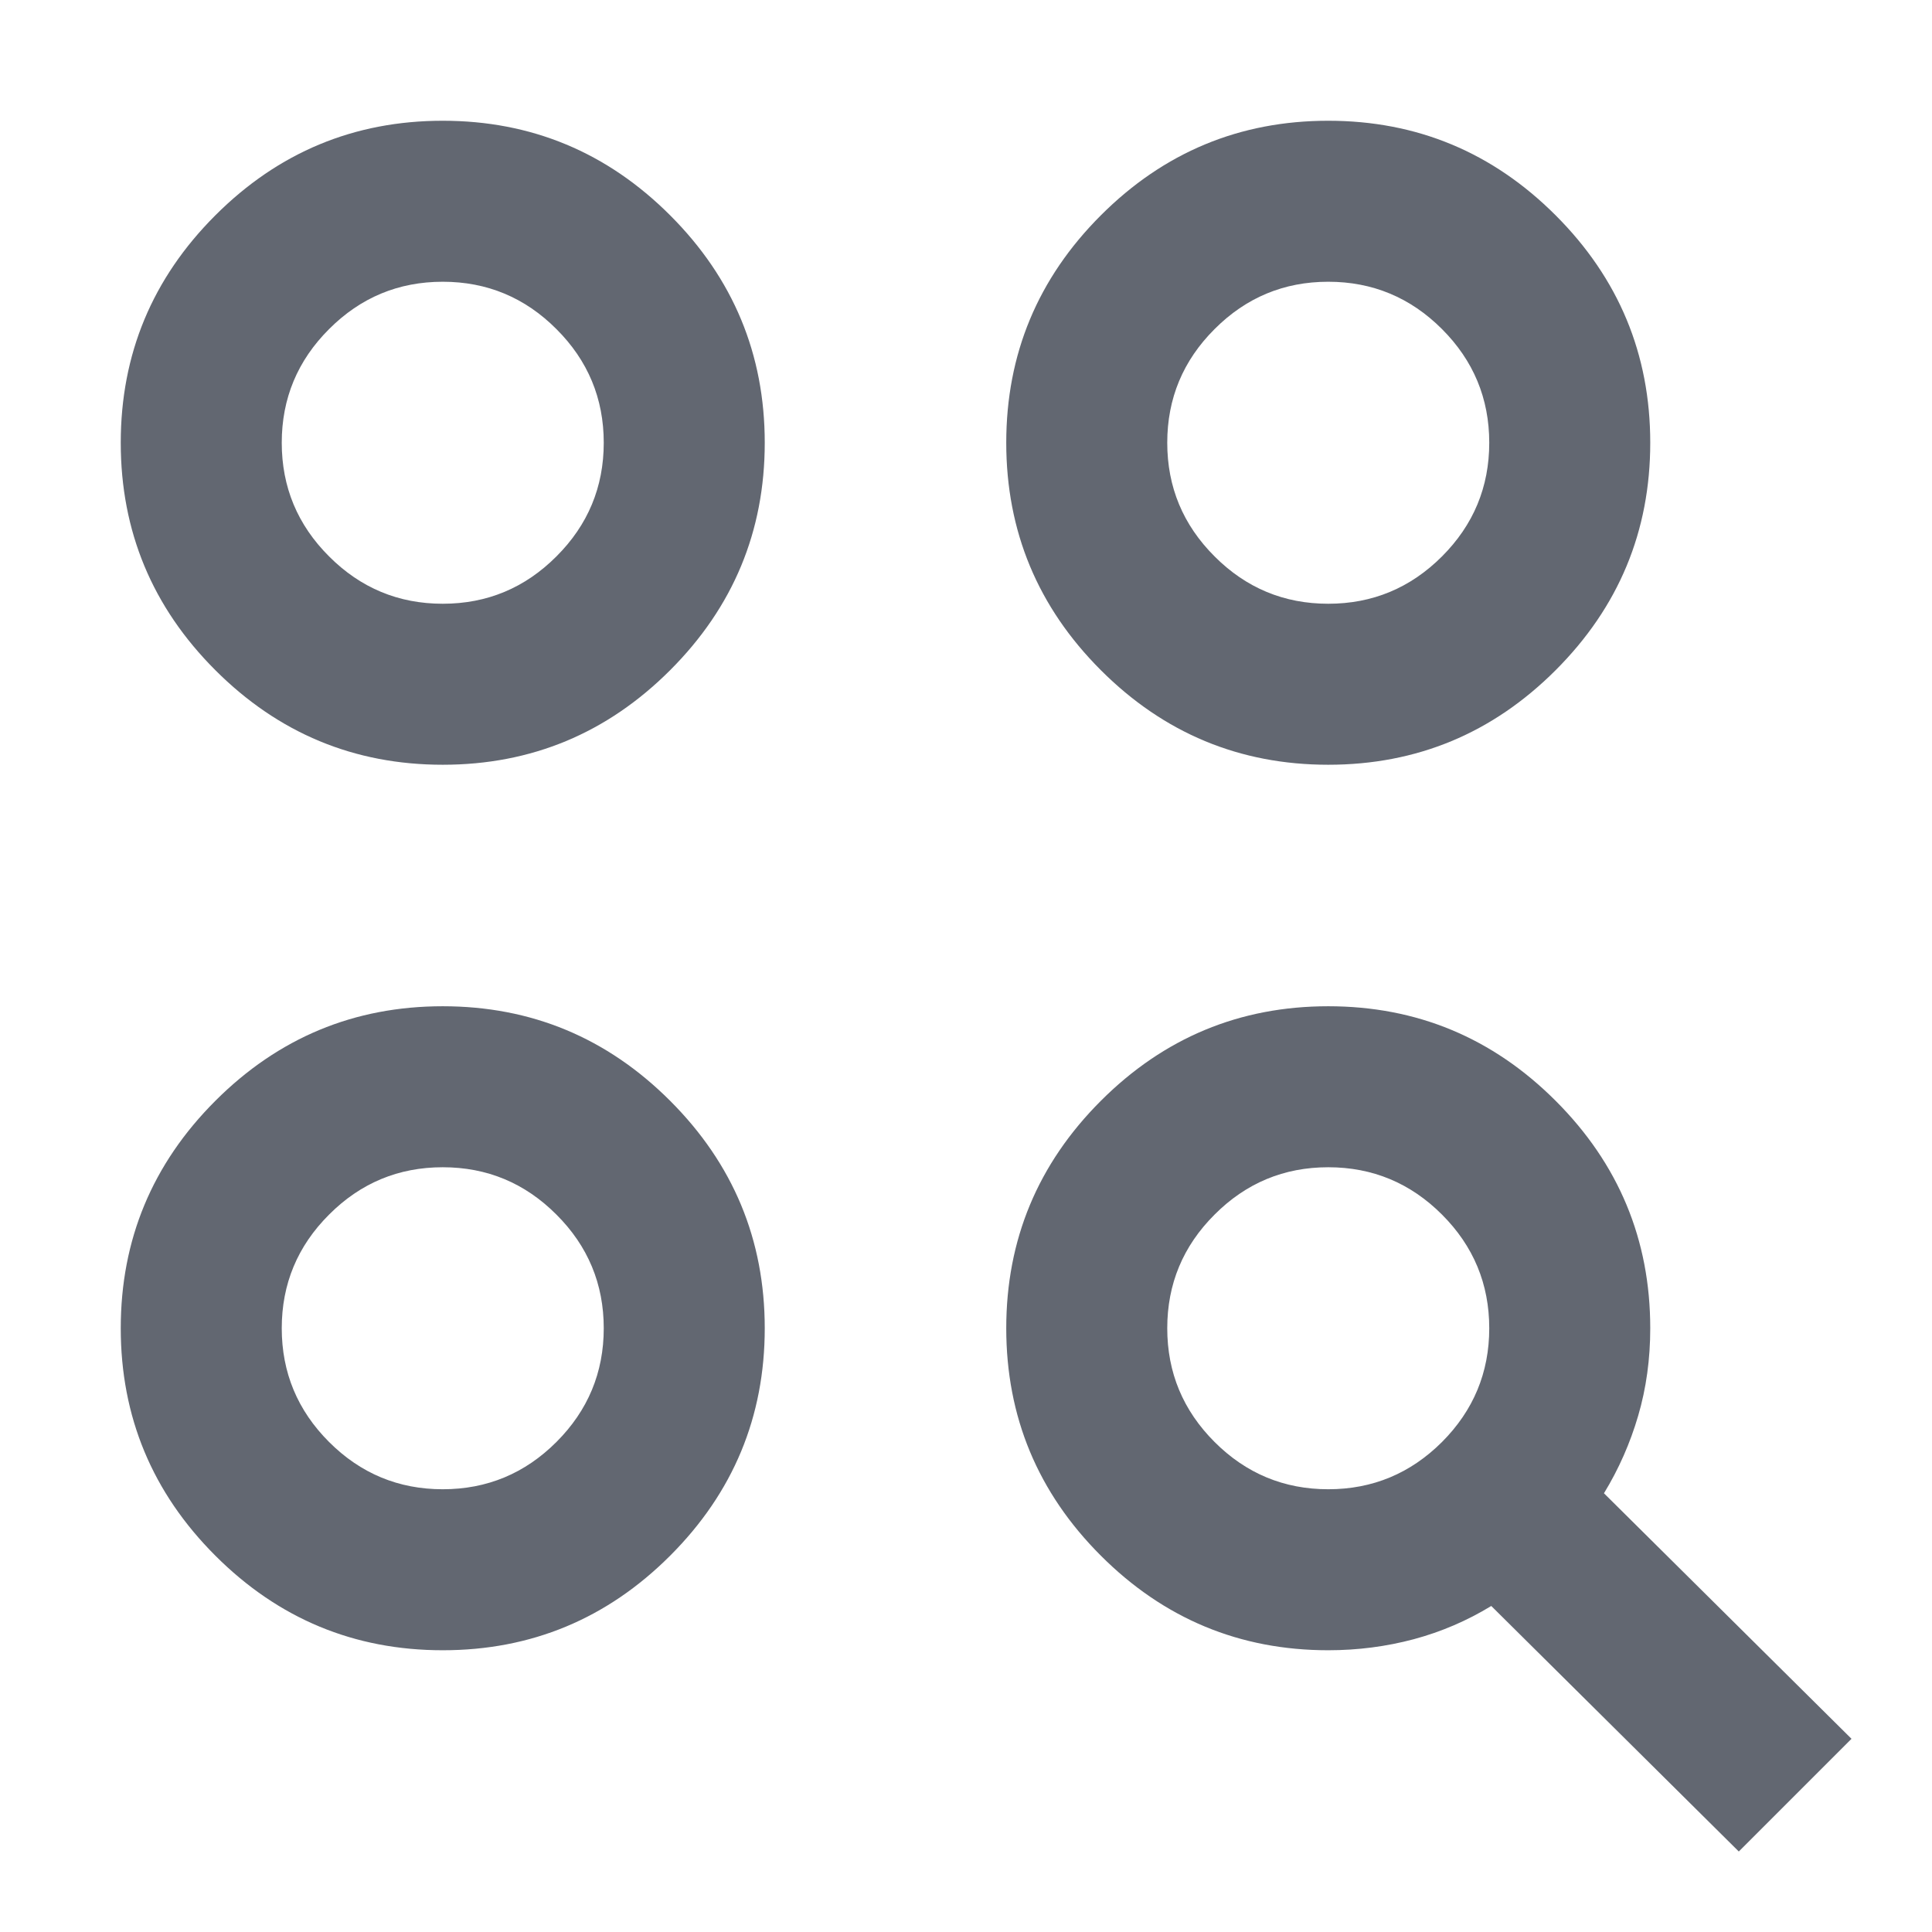
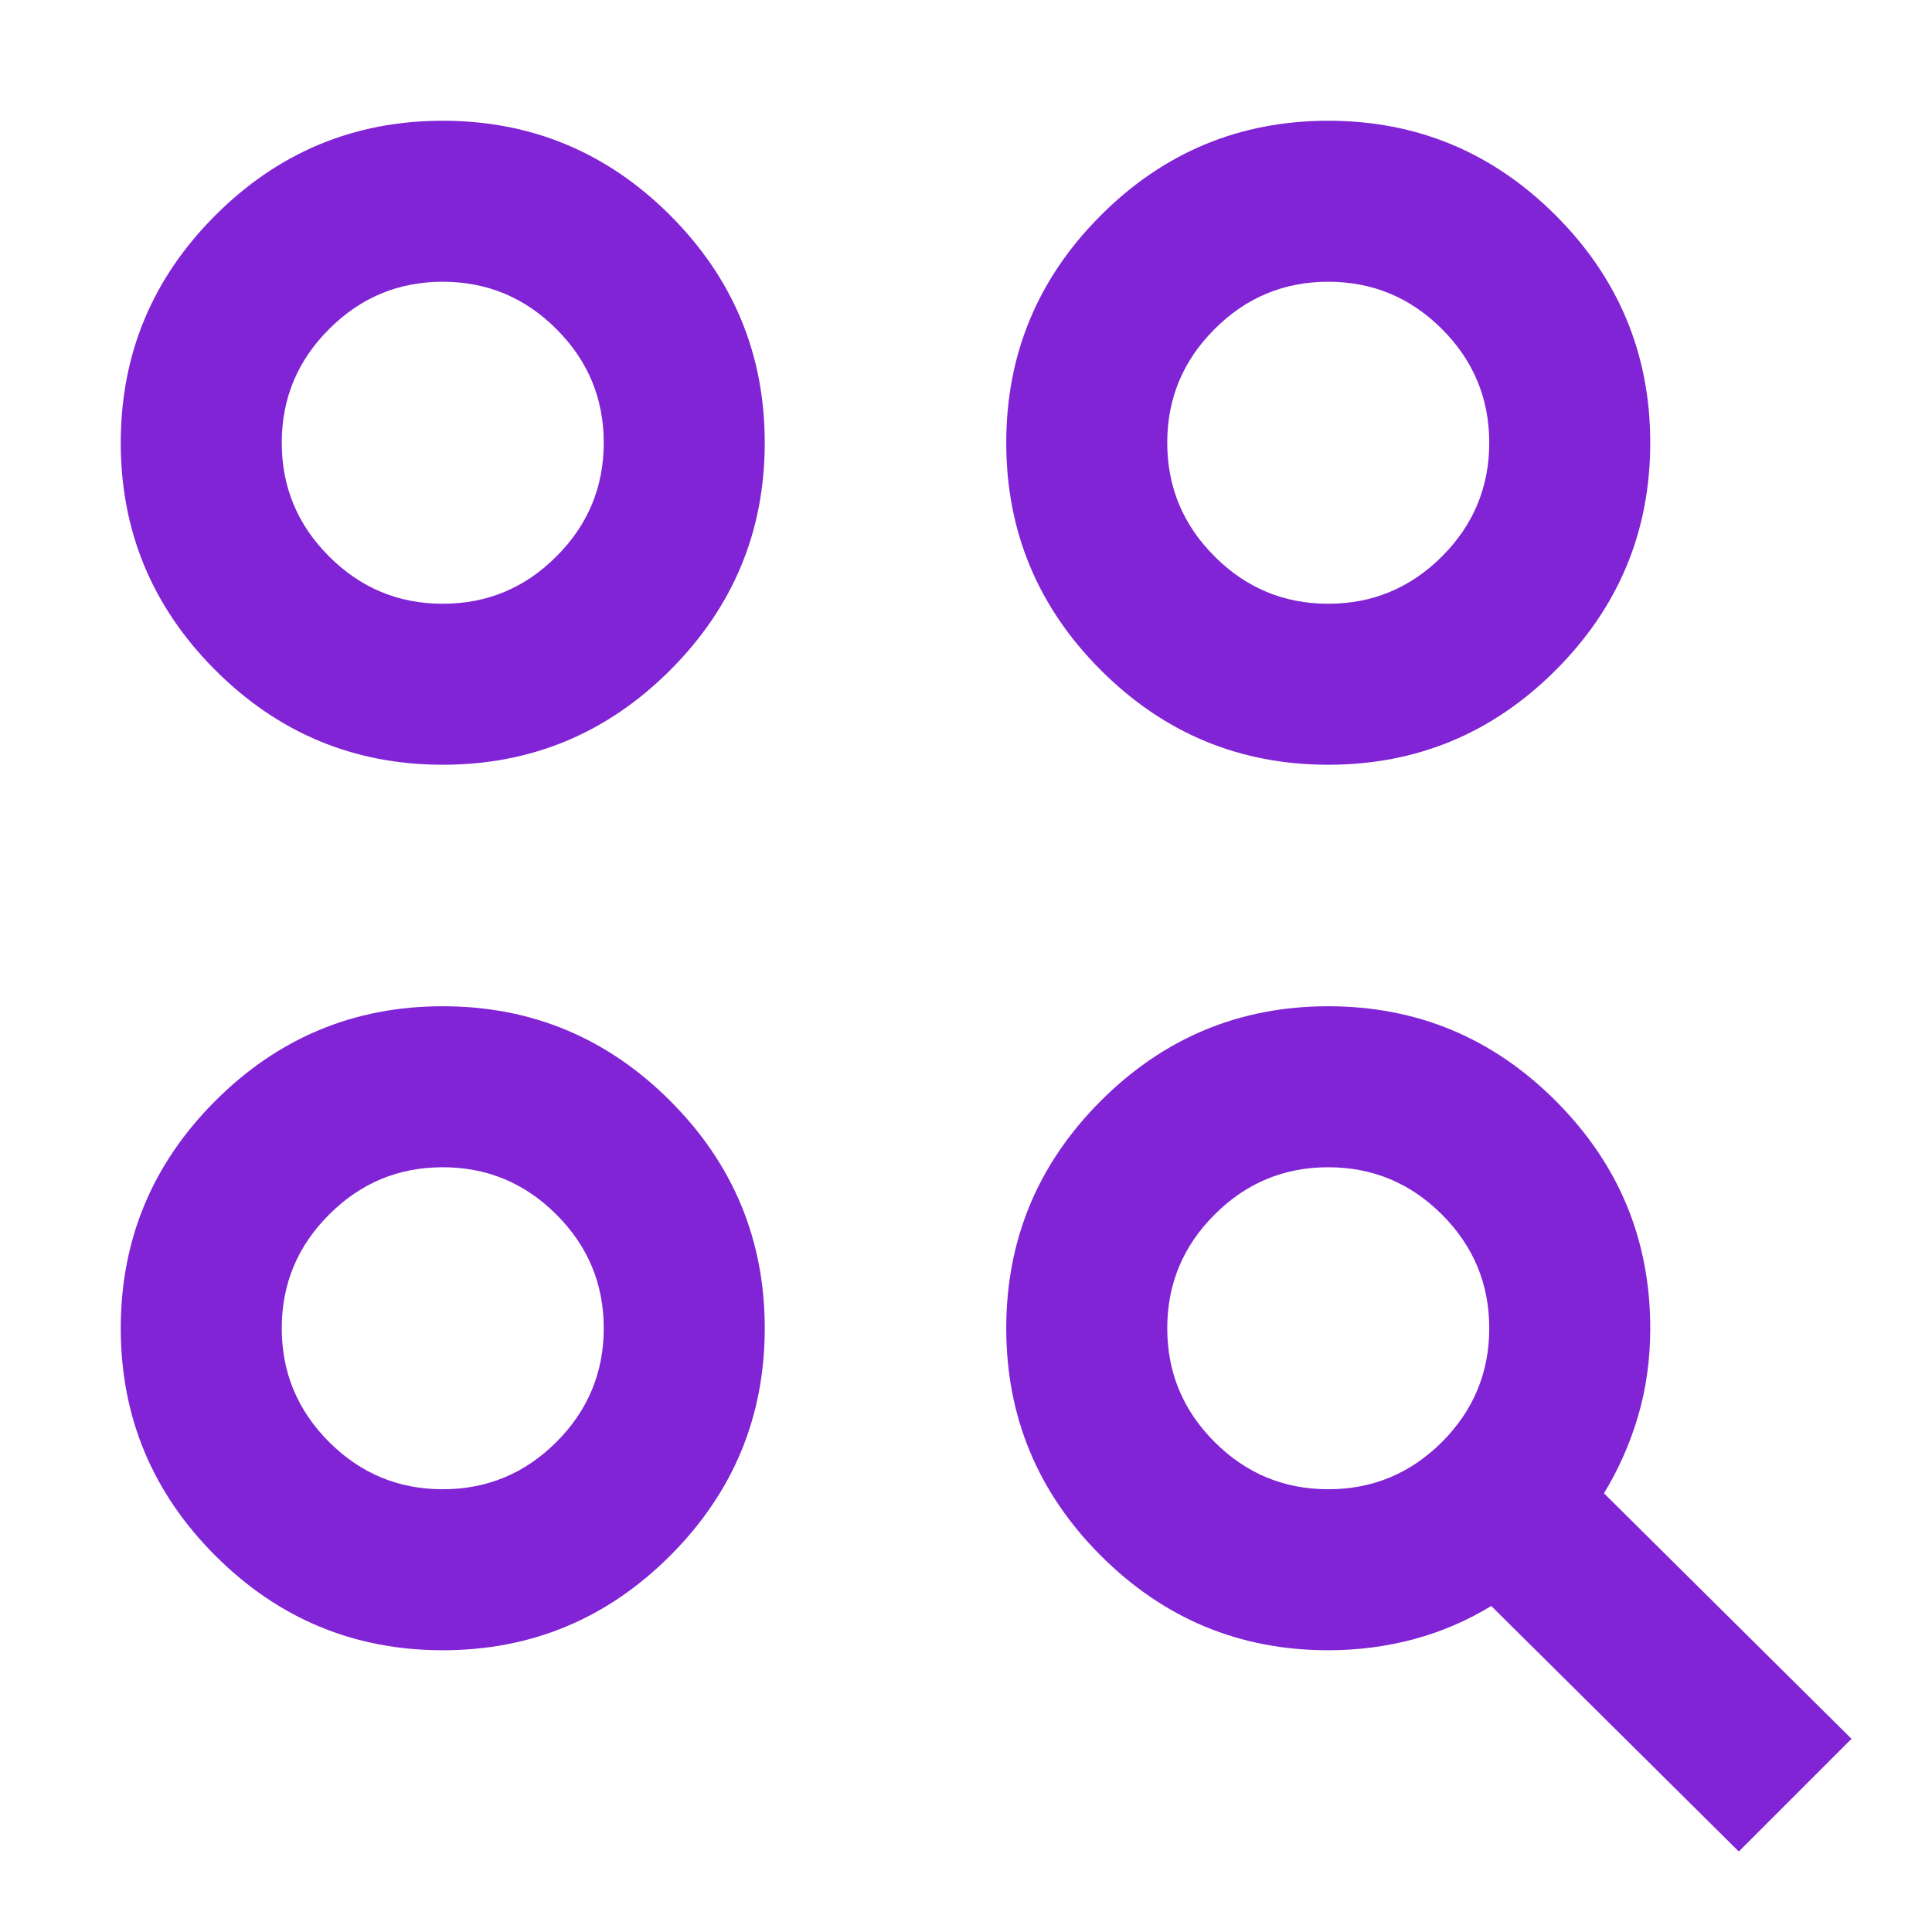
<svg xmlns="http://www.w3.org/2000/svg" width="24" height="24" viewBox="0 0 24 24" fill="none">
  <mask id="mask0_255_8335" style="mask-type:alpha" maskUnits="userSpaceOnUse" x="0" y="0" width="24" height="24">
    <rect width="24" height="24" fill="#D9D9D9" />
  </mask>
  <g mask="url(#mask0_255_8335)">
-     <path d="M21.6 23L18.525 19.95C18.225 20.133 17.904 20.271 17.562 20.363C17.221 20.454 16.867 20.5 16.5 20.5C15.4 20.5 14.458 20.108 13.675 19.325C12.892 18.542 12.5 17.6 12.5 16.5C12.5 15.4 12.892 14.458 13.675 13.675C14.458 12.892 15.4 12.5 16.5 12.5C17.6 12.5 18.542 12.892 19.325 13.675C20.108 14.458 20.5 15.4 20.5 16.5C20.5 16.883 20.45 17.246 20.35 17.587C20.25 17.929 20.108 18.25 19.925 18.55L23 21.6L21.6 23ZM5.5 20.5C4.4 20.5 3.458 20.108 2.675 19.325C1.892 18.542 1.5 17.6 1.5 16.5C1.5 15.4 1.892 14.458 2.675 13.675C3.458 12.892 4.4 12.5 5.5 12.5C6.6 12.5 7.542 12.892 8.325 13.675C9.108 14.458 9.5 15.4 9.5 16.5C9.5 17.6 9.108 18.542 8.325 19.325C7.542 20.108 6.6 20.5 5.5 20.5ZM5.5 18.5C6.05 18.5 6.521 18.304 6.912 17.913C7.304 17.521 7.5 17.05 7.5 16.5C7.5 15.95 7.304 15.479 6.912 15.088C6.521 14.696 6.05 14.5 5.5 14.5C4.95 14.5 4.479 14.696 4.088 15.088C3.696 15.479 3.5 15.95 3.5 16.5C3.5 17.05 3.696 17.521 4.088 17.913C4.479 18.304 4.95 18.5 5.5 18.5ZM16.5 18.5C17.05 18.5 17.521 18.304 17.913 17.913C18.304 17.521 18.5 17.05 18.5 16.5C18.5 15.95 18.304 15.479 17.913 15.088C17.521 14.696 17.05 14.5 16.5 14.5C15.95 14.5 15.479 14.696 15.088 15.088C14.696 15.479 14.5 15.95 14.5 16.5C14.5 17.05 14.696 17.521 15.088 17.913C15.479 18.304 15.95 18.5 16.5 18.5ZM5.5 9.5C4.4 9.5 3.458 9.108 2.675 8.325C1.892 7.542 1.5 6.6 1.5 5.5C1.5 4.4 1.892 3.458 2.675 2.675C3.458 1.892 4.4 1.5 5.5 1.5C6.6 1.5 7.542 1.892 8.325 2.675C9.108 3.458 9.5 4.4 9.5 5.5C9.5 6.6 9.108 7.542 8.325 8.325C7.542 9.108 6.6 9.5 5.5 9.5ZM16.5 9.5C15.4 9.5 14.458 9.108 13.675 8.325C12.892 7.542 12.5 6.6 12.5 5.5C12.5 4.4 12.892 3.458 13.675 2.675C14.458 1.892 15.4 1.5 16.5 1.5C17.6 1.5 18.542 1.892 19.325 2.675C20.108 3.458 20.5 4.4 20.5 5.5C20.5 6.6 20.108 7.542 19.325 8.325C18.542 9.108 17.6 9.5 16.5 9.5ZM5.5 7.5C6.05 7.5 6.521 7.304 6.912 6.912C7.304 6.521 7.5 6.05 7.5 5.5C7.5 4.95 7.304 4.479 6.912 4.088C6.521 3.696 6.05 3.5 5.5 3.5C4.95 3.5 4.479 3.696 4.088 4.088C3.696 4.479 3.5 4.95 3.5 5.5C3.5 6.05 3.696 6.521 4.088 6.912C4.479 7.304 4.95 7.5 5.5 7.5ZM16.5 7.5C17.05 7.5 17.521 7.304 17.913 6.912C18.304 6.521 18.5 6.05 18.5 5.5C18.5 4.95 18.304 4.479 17.913 4.088C17.521 3.696 17.05 3.5 16.5 3.5C15.95 3.5 15.479 3.696 15.088 4.088C14.696 4.479 14.5 4.95 14.5 5.5C14.5 6.05 14.696 6.521 15.088 6.912C15.479 7.304 15.95 7.5 16.5 7.5Z" fill="#626771" />
+     <path d="M21.6 23L18.525 19.95C18.225 20.133 17.904 20.271 17.562 20.363C17.221 20.454 16.867 20.5 16.5 20.5C15.4 20.5 14.458 20.108 13.675 19.325C12.892 18.542 12.5 17.6 12.5 16.5C12.5 15.4 12.892 14.458 13.675 13.675C14.458 12.892 15.4 12.5 16.5 12.5C17.6 12.5 18.542 12.892 19.325 13.675C20.108 14.458 20.5 15.4 20.5 16.5C20.5 16.883 20.45 17.246 20.35 17.587C20.25 17.929 20.108 18.25 19.925 18.55L23 21.6L21.6 23ZM5.5 20.5C4.4 20.5 3.458 20.108 2.675 19.325C1.892 18.542 1.5 17.6 1.5 16.5C1.5 15.4 1.892 14.458 2.675 13.675C3.458 12.892 4.4 12.5 5.5 12.5C6.6 12.5 7.542 12.892 8.325 13.675C9.108 14.458 9.5 15.4 9.5 16.5C9.5 17.6 9.108 18.542 8.325 19.325C7.542 20.108 6.6 20.5 5.5 20.5ZM5.5 18.5C6.05 18.5 6.521 18.304 6.912 17.913C7.304 17.521 7.5 17.05 7.5 16.5C7.5 15.95 7.304 15.479 6.912 15.088C6.521 14.696 6.05 14.5 5.5 14.5C4.95 14.5 4.479 14.696 4.088 15.088C3.696 15.479 3.5 15.95 3.5 16.5C3.5 17.05 3.696 17.521 4.088 17.913C4.479 18.304 4.95 18.5 5.5 18.5ZM16.5 18.5C17.05 18.5 17.521 18.304 17.913 17.913C18.304 17.521 18.5 17.05 18.5 16.5C18.5 15.95 18.304 15.479 17.913 15.088C17.521 14.696 17.05 14.5 16.5 14.5C15.95 14.5 15.479 14.696 15.088 15.088C14.696 15.479 14.5 15.95 14.5 16.5C14.5 17.05 14.696 17.521 15.088 17.913C15.479 18.304 15.95 18.5 16.5 18.5ZM5.5 9.5C4.4 9.5 3.458 9.108 2.675 8.325C1.892 7.542 1.5 6.6 1.5 5.5C1.5 4.4 1.892 3.458 2.675 2.675C3.458 1.892 4.4 1.5 5.5 1.5C6.6 1.5 7.542 1.892 8.325 2.675C9.108 3.458 9.5 4.4 9.5 5.5C9.5 6.6 9.108 7.542 8.325 8.325C7.542 9.108 6.6 9.5 5.5 9.5ZM16.5 9.5C15.4 9.5 14.458 9.108 13.675 8.325C12.892 7.542 12.5 6.6 12.5 5.5C12.5 4.4 12.892 3.458 13.675 2.675C14.458 1.892 15.4 1.5 16.5 1.5C17.6 1.5 18.542 1.892 19.325 2.675C20.108 3.458 20.5 4.4 20.5 5.5C20.5 6.6 20.108 7.542 19.325 8.325C18.542 9.108 17.6 9.5 16.5 9.5ZM5.5 7.5C6.05 7.5 6.521 7.304 6.912 6.912C7.304 6.521 7.5 6.05 7.5 5.5C7.5 4.95 7.304 4.479 6.912 4.088C6.521 3.696 6.05 3.5 5.5 3.5C4.95 3.5 4.479 3.696 4.088 4.088C3.696 4.479 3.5 4.95 3.5 5.5C3.5 6.05 3.696 6.521 4.088 6.912C4.479 7.304 4.95 7.5 5.5 7.5ZM16.5 7.5C17.05 7.5 17.521 7.304 17.913 6.912C18.304 6.521 18.5 6.05 18.5 5.5C18.5 4.95 18.304 4.479 17.913 4.088C17.521 3.696 17.05 3.5 16.5 3.5C15.95 3.5 15.479 3.696 15.088 4.088C14.696 4.479 14.5 4.95 14.5 5.5C14.5 6.05 14.696 6.521 15.088 6.912C15.479 7.304 15.95 7.5 16.5 7.5Z" fill="#8024D5" />
  </g>
</svg>
